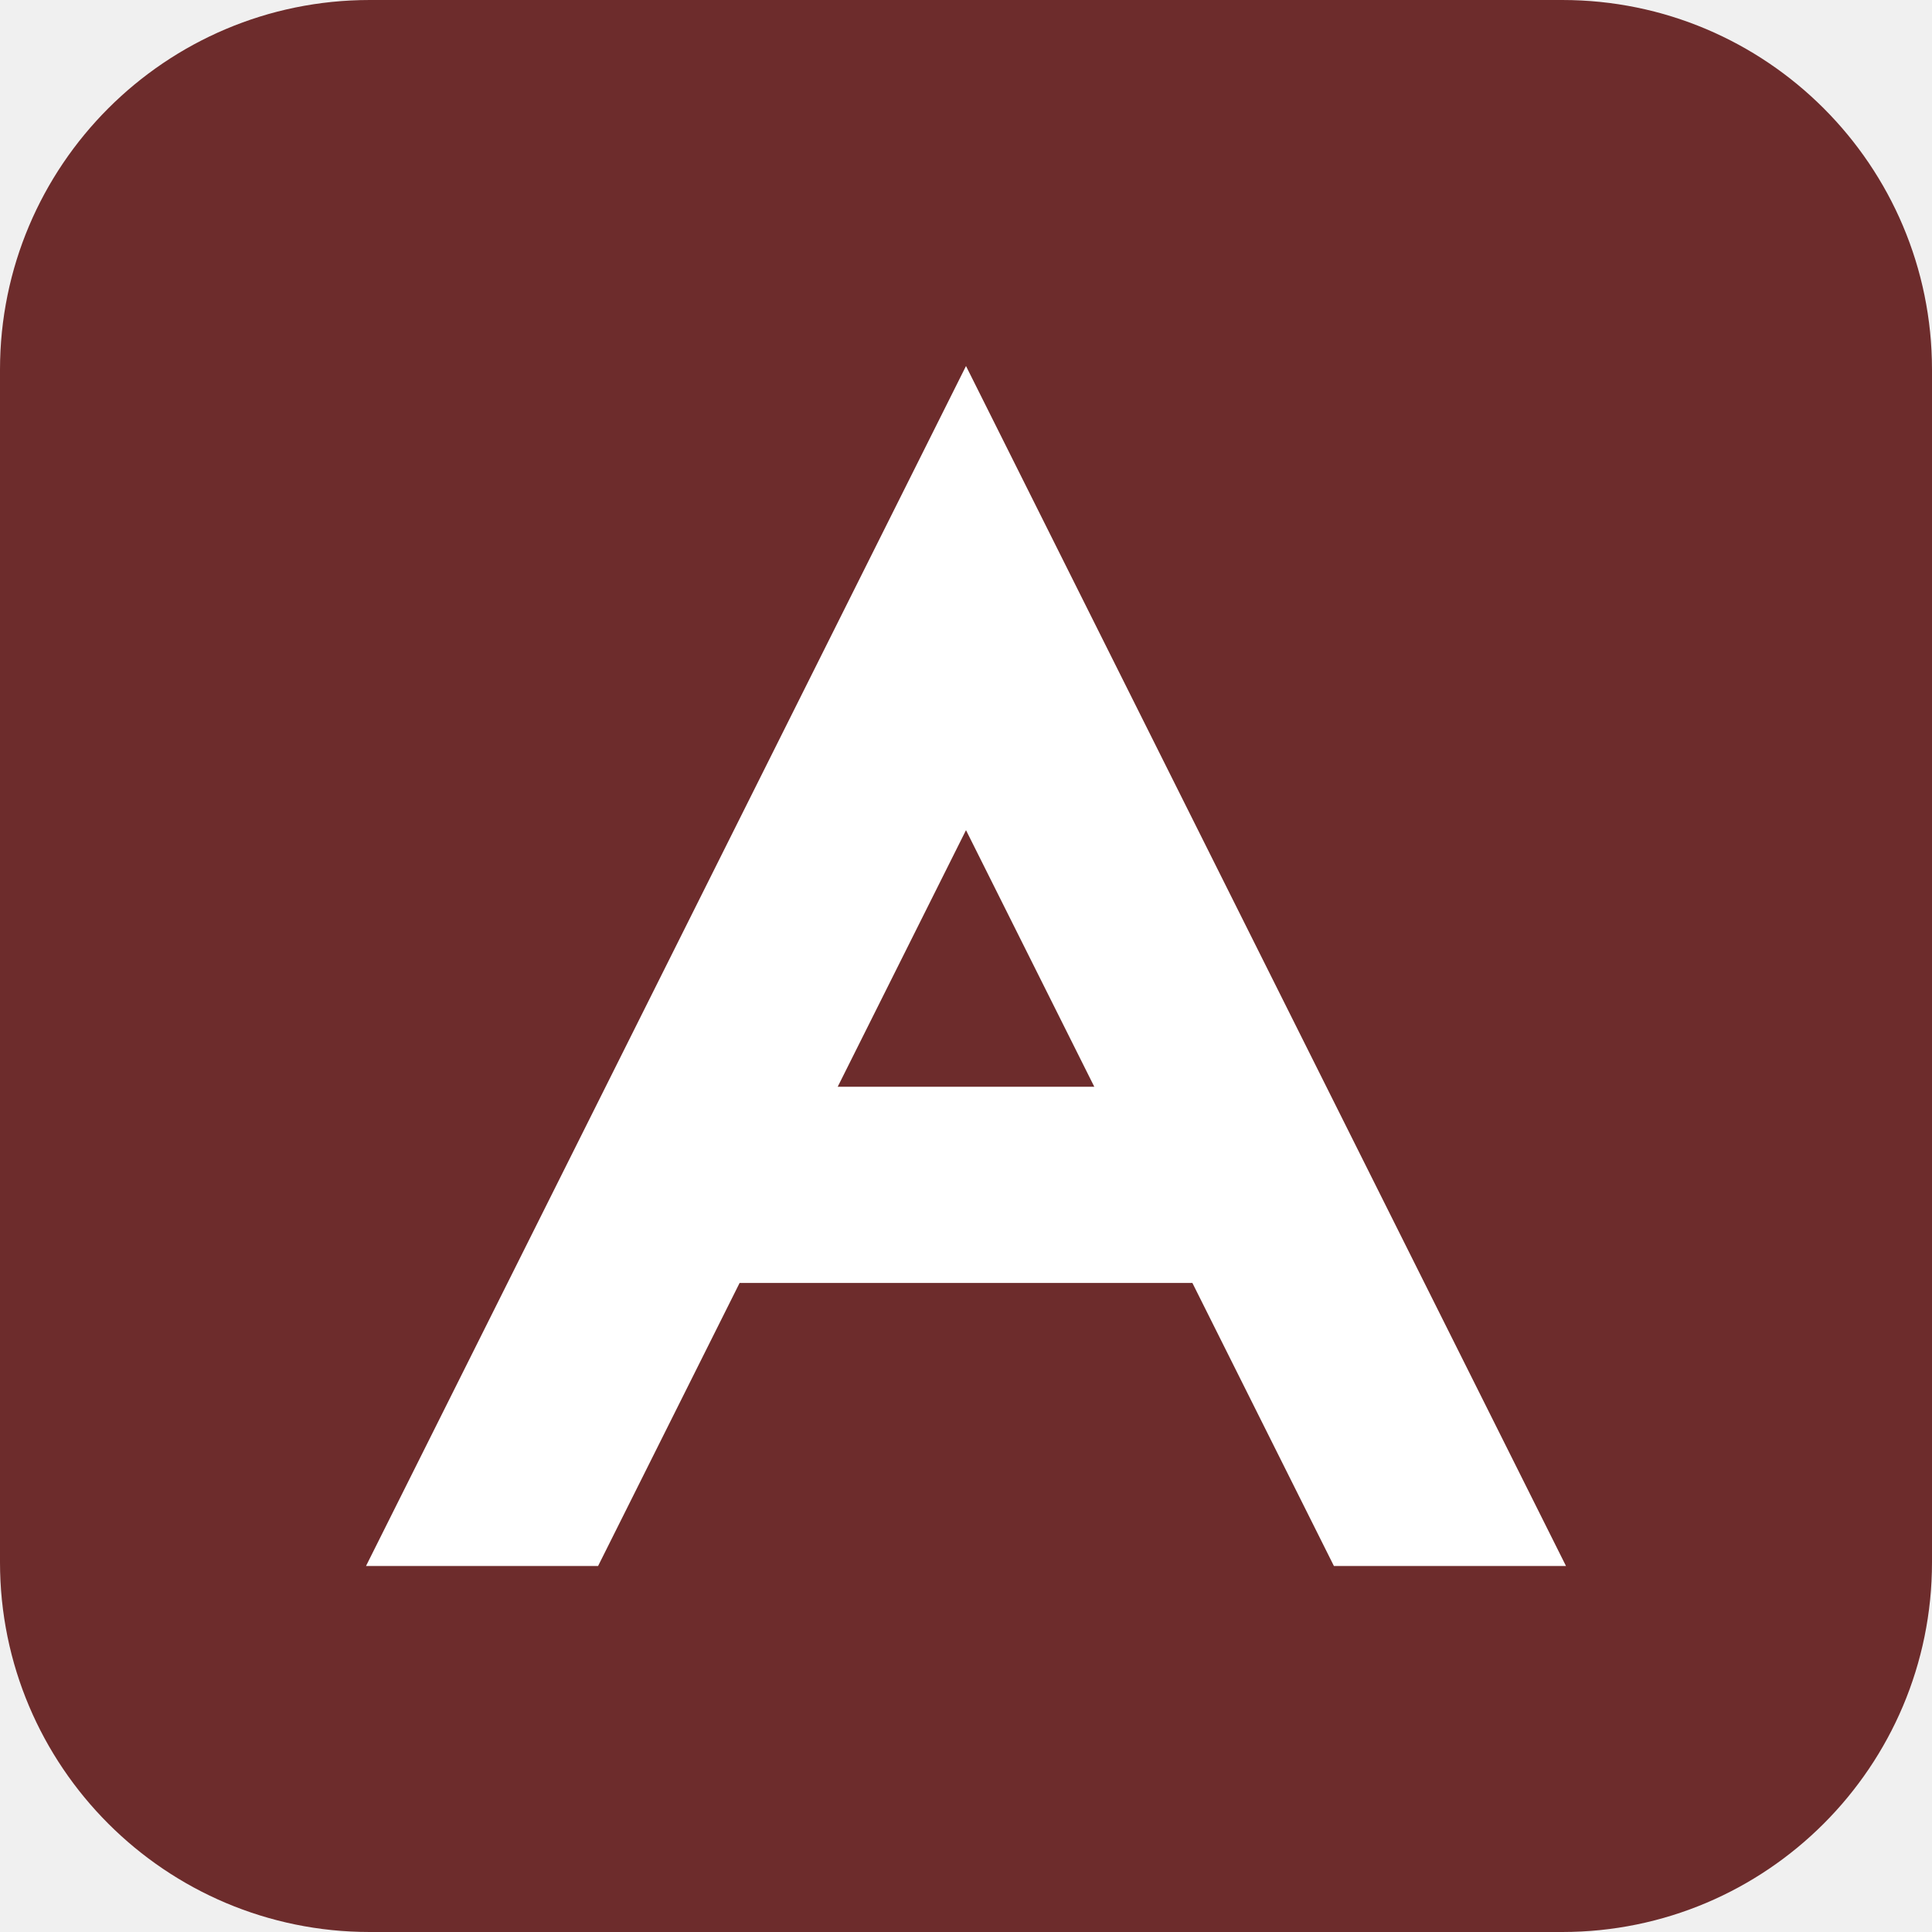
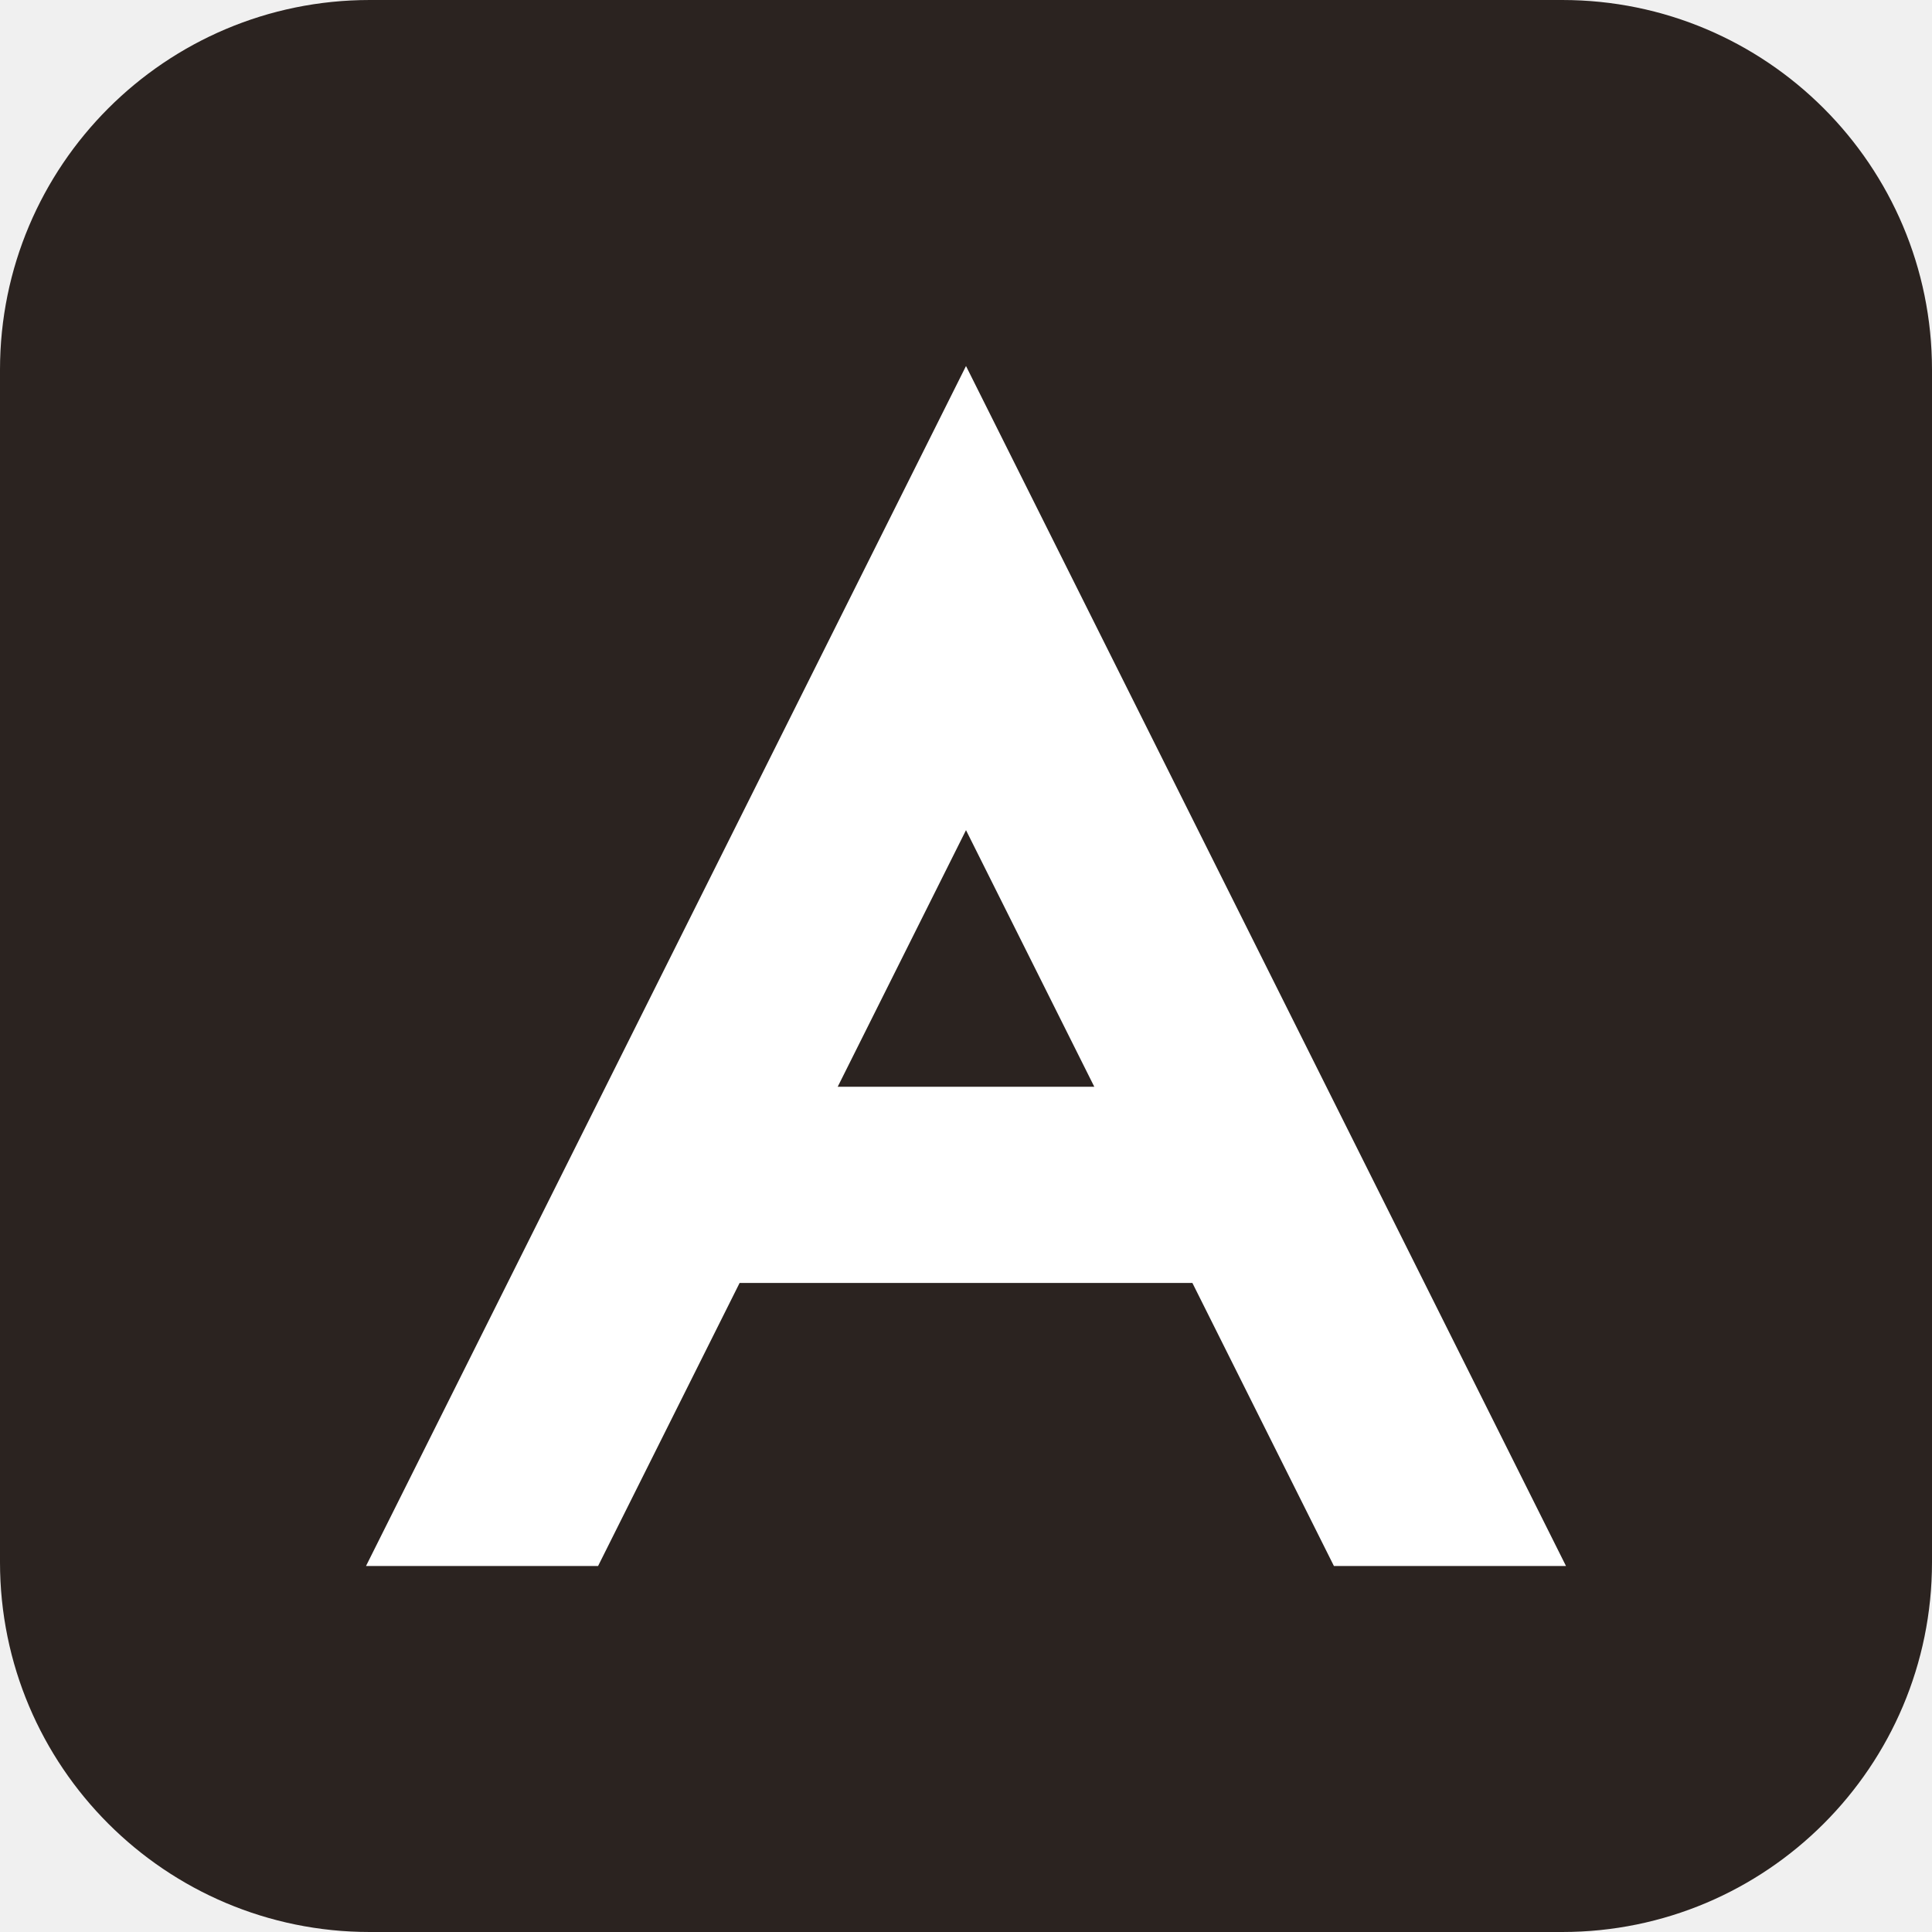
<svg xmlns="http://www.w3.org/2000/svg" viewBox="0 0 512 512">
-   <rect width="512" height="512" rx="98" fill="#6d2c2c" />
+   <rect width="512" height="512" rx="98" fill="#2b2320" />
  <path fill="#fff" fill-rule="evenodd" d="M256 97 97 415h318ZM256 220l-97.5 195h195ZM222 288h68l26 52H196Z" />
</svg>
